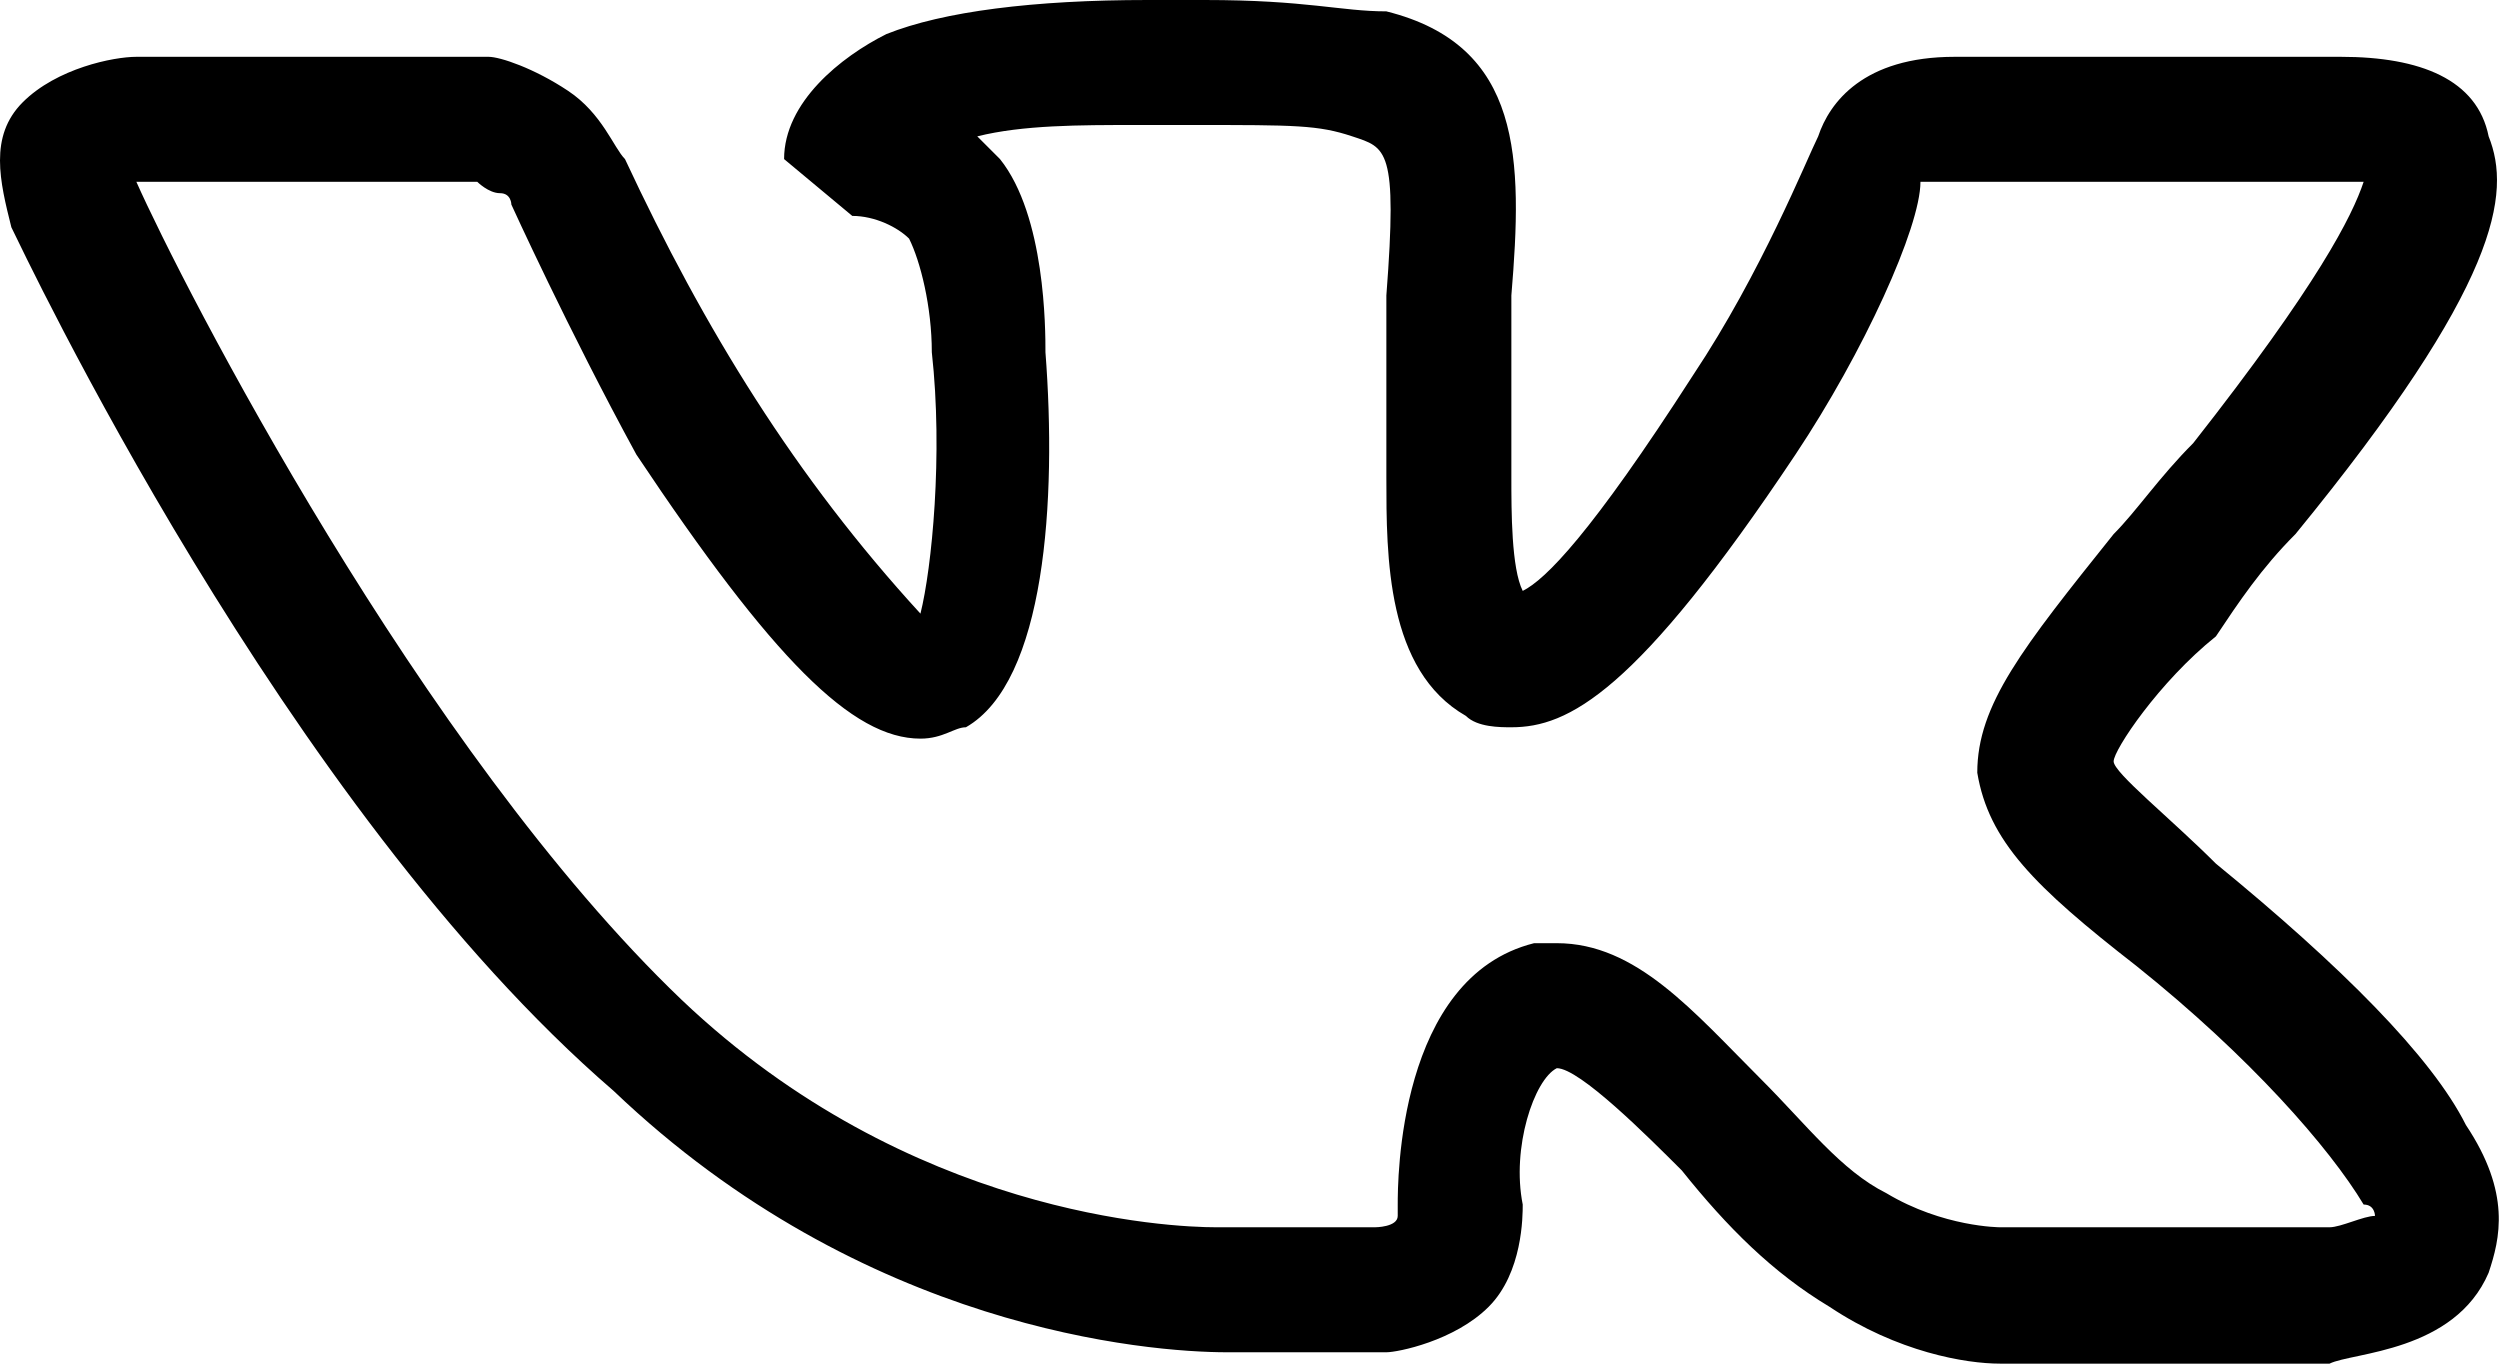
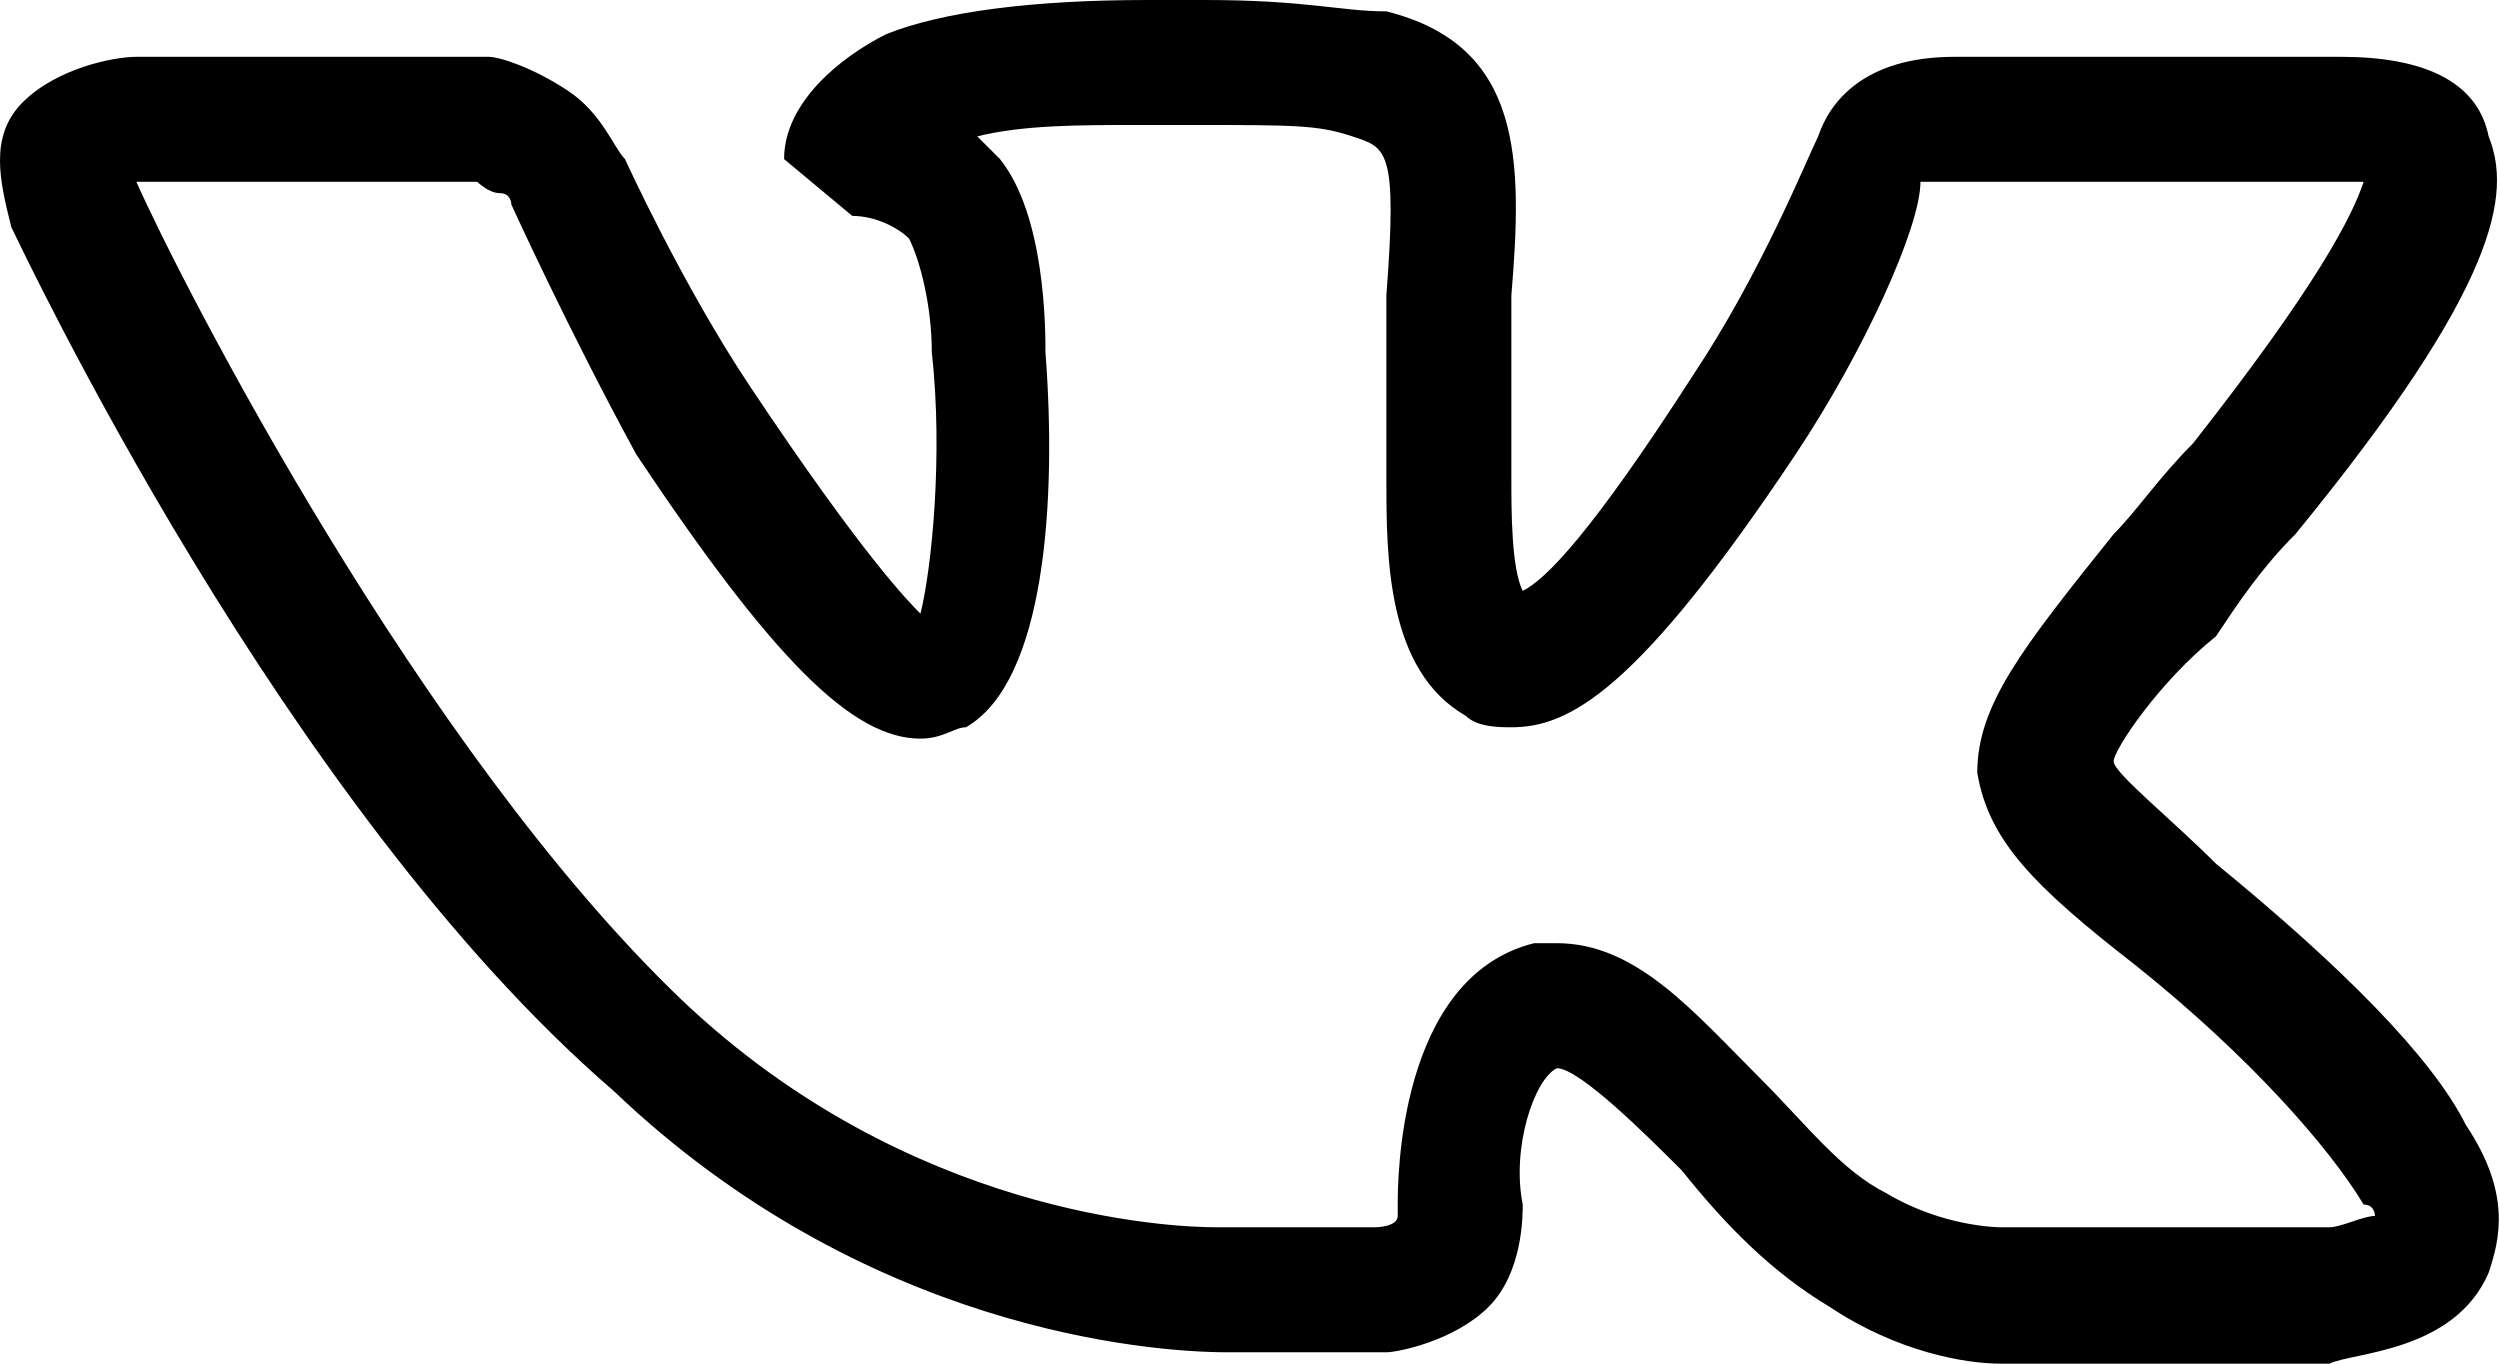
- <svg xmlns="http://www.w3.org/2000/svg" version="1.1" id="Layer_1" x="0px" y="0px" viewBox="0 0 22 12" style="enable-background:new 0 0 22 12;" xml:space="preserve">
-   <path d="M17.6,12c-0.3,0-0.9-0.1-1.5-0.5c-0.5-0.3-0.9-0.7-1.3-1.2c-0.3-0.3-0.9-0.9-1.1-0.9c-0.2,0.1-0.4,0.7-0.3,1.2  c0,0.1,0,0.6-0.3,0.9c-0.3,0.3-0.8,0.4-0.9,0.4h-1.4c-0.7,0-3.2-0.2-5.4-2.3C2.5,7.1,0.2,2.2,0.1,2C0,1.6-0.1,1.2,0.2,0.9  s0.8-0.4,1-0.4h3.1c0.1,0,0.4,0.1,0.7,0.3C5.3,1,5.4,1.3,5.5,1.4c0.7,1.5,1.5,2.8,2.6,4C8.2,5,8.3,4,8.2,3.1c0-0.4-0.1-0.8-0.2-1  C7.9,2,7.7,1.9,7.5,1.9L6.9,1.4c0-0.5,0.5-0.9,0.9-1.1C8.3,0.1,9.1,0,10.1,0h0.5c0.9,0,1.2,0.1,1.6,0.1c1.2,0.3,1.2,1.3,1.1,2.5v1.6  c0,0.3,0,0.8,0.1,1c0.2-0.1,0.6-0.5,1.5-1.9c0.6-0.9,1-1.9,1.1-2.1c0.1-0.3,0.4-0.7,1.2-0.7h3.4c0.7,0,1.2,0.2,1.3,0.7  c0.2,0.5,0.1,1.3-1.7,3.5c-0.3,0.3-0.5,0.6-0.7,0.9c-0.5,0.4-0.9,1-0.9,1.1s0.5,0.5,0.9,0.9c1.1,0.9,1.9,1.7,2.2,2.3  c0.4,0.6,0.3,1,0.2,1.3c-0.3,0.7-1.2,0.7-1.4,0.8h-2.8C17.7,12,17.6,12,17.6,12z M13.7,8.3c0.7,0,1.2,0.6,1.8,1.2  c0.4,0.4,0.7,0.8,1.1,1c0.5,0.3,1,0.3,1,0.3h2.9c0.1,0,0.3-0.1,0.4-0.1c0,0,0-0.1-0.1-0.1c-0.3-0.5-1-1.3-2-2.1  c-0.9-0.7-1.3-1.1-1.4-1.7c0-0.6,0.4-1.1,1.2-2.1c0.2-0.2,0.4-0.5,0.7-0.8c1.1-1.4,1.4-2,1.5-2.3h-3.9c0,0.4-0.5,1.5-1.1,2.4  c-1.4,2.1-2,2.4-2.5,2.4c-0.1,0-0.3,0-0.4-0.1c-0.7-0.4-0.7-1.4-0.7-2.1V3.9V2.6c0.1-1.3,0-1.3-0.3-1.4c-0.3-0.1-0.5-0.1-1.4-0.1H10  c-0.5,0-1,0-1.4,0.1l0.2,0.2c0.4,0.5,0.4,1.5,0.4,1.7c0.1,1.3,0,2.9-0.7,3.3c-0.1,0-0.2,0.1-0.4,0.1C7.5,6.5,6.8,5.8,5.6,4  C5,2.9,4.5,1.8,4.5,1.8s0-0.1-0.1-0.1S4.2,1.6,4.2,1.6H1.3H1.2c0.4,0.9,2.5,5,4.8,7.2c2,1.9,4.3,2,4.7,2h1.4c0,0,0.2,0,0.2-0.1v-0.1  c0-0.2,0-2,1.2-2.3C13.5,8.3,13.7,8.3,13.7,8.3z" />
+ <svg xmlns="http://www.w3.org/2000/svg" viewBox="0 0 22 12">
+   <path d="M17.6 12c-.3 0-.9-.1-1.5-.5-.5-.3-.9-.7-1.3-1.2-.3-.3-.9-.9-1.1-.9-.2.1-.4.7-.3 1.2 0 .1 0 .6-.3.9-.3.3-.8.4-.9.4h-1.4c-.7 0-3.2-.2-5.4-2.3C2.5 7.1.2 2.2.1 2 0 1.6-.1 1.2.2.9c.3-.3.8-.4 1-.4h3.1c.1 0 .4.1.7.3.3.2.4.5.5.6 0 0 .5 1.1 1.1 2 1 1.5 1.4 1.9 1.5 2 .1-.4.2-1.4.1-2.3 0-.4-.1-.8-.2-1-.1-.1-.3-.2-.5-.2l-.6-.5c0-.5.5-.9.9-1.1.5-.2 1.3-.3 2.3-.3h.5c.9 0 1.2.1 1.6.1 1.2.3 1.2 1.3 1.1 2.5v1.6c0 .3 0 .8.1 1 .2-.1.6-.5 1.5-1.9.6-.9 1-1.9 1.1-2.1.1-.3.4-.7 1.2-.7h3.4c.7 0 1.2.2 1.3.7.2.5.1 1.3-1.7 3.5-.3.3-.5.6-.7.9-.5.4-.9 1-.9 1.1 0 .1.5.5.9.9 1.1.9 1.9 1.7 2.2 2.3.4.6.3 1 .2 1.3-.3.7-1.2.7-1.4.8h-2.8-.1zm-3.9-3.7c.7 0 1.2.6 1.8 1.2.4.4.7.8 1.1 1 .5.3 1 .3 1 .3h2.9c.1 0 .3-.1.4-.1 0 0 0-.1-.1-.1-.3-.5-1-1.3-2-2.1-.9-.7-1.3-1.1-1.4-1.7 0-.6.4-1.1 1.2-2.1.2-.2.4-.5.7-.8 1.1-1.4 1.4-2 1.5-2.3H16.9c0 .4-.5 1.5-1.1 2.4-1.4 2.1-2 2.4-2.5 2.4-.1 0-.3 0-.4-.1-.7-.4-.7-1.4-.7-2.1v-.3-1.3c.1-1.3 0-1.3-.3-1.4-.3-.1-.5-.1-1.4-.1H10c-.5 0-1 0-1.4.1l.2.2c.4.5.4 1.5.4 1.7.1 1.3 0 2.9-.7 3.3-.1 0-.2.1-.4.1-.6 0-1.3-.7-2.5-2.5C5 2.9 4.5 1.8 4.5 1.8s0-.1-.1-.1-.2-.1-.2-.1H1.3h-.1c.4.9 2.5 5 4.8 7.2 2 1.9 4.3 2 4.7 2h1.4s.2 0 .2-.1v-.1c0-.2 0-2 1.2-2.3h.2z" />
</svg>
